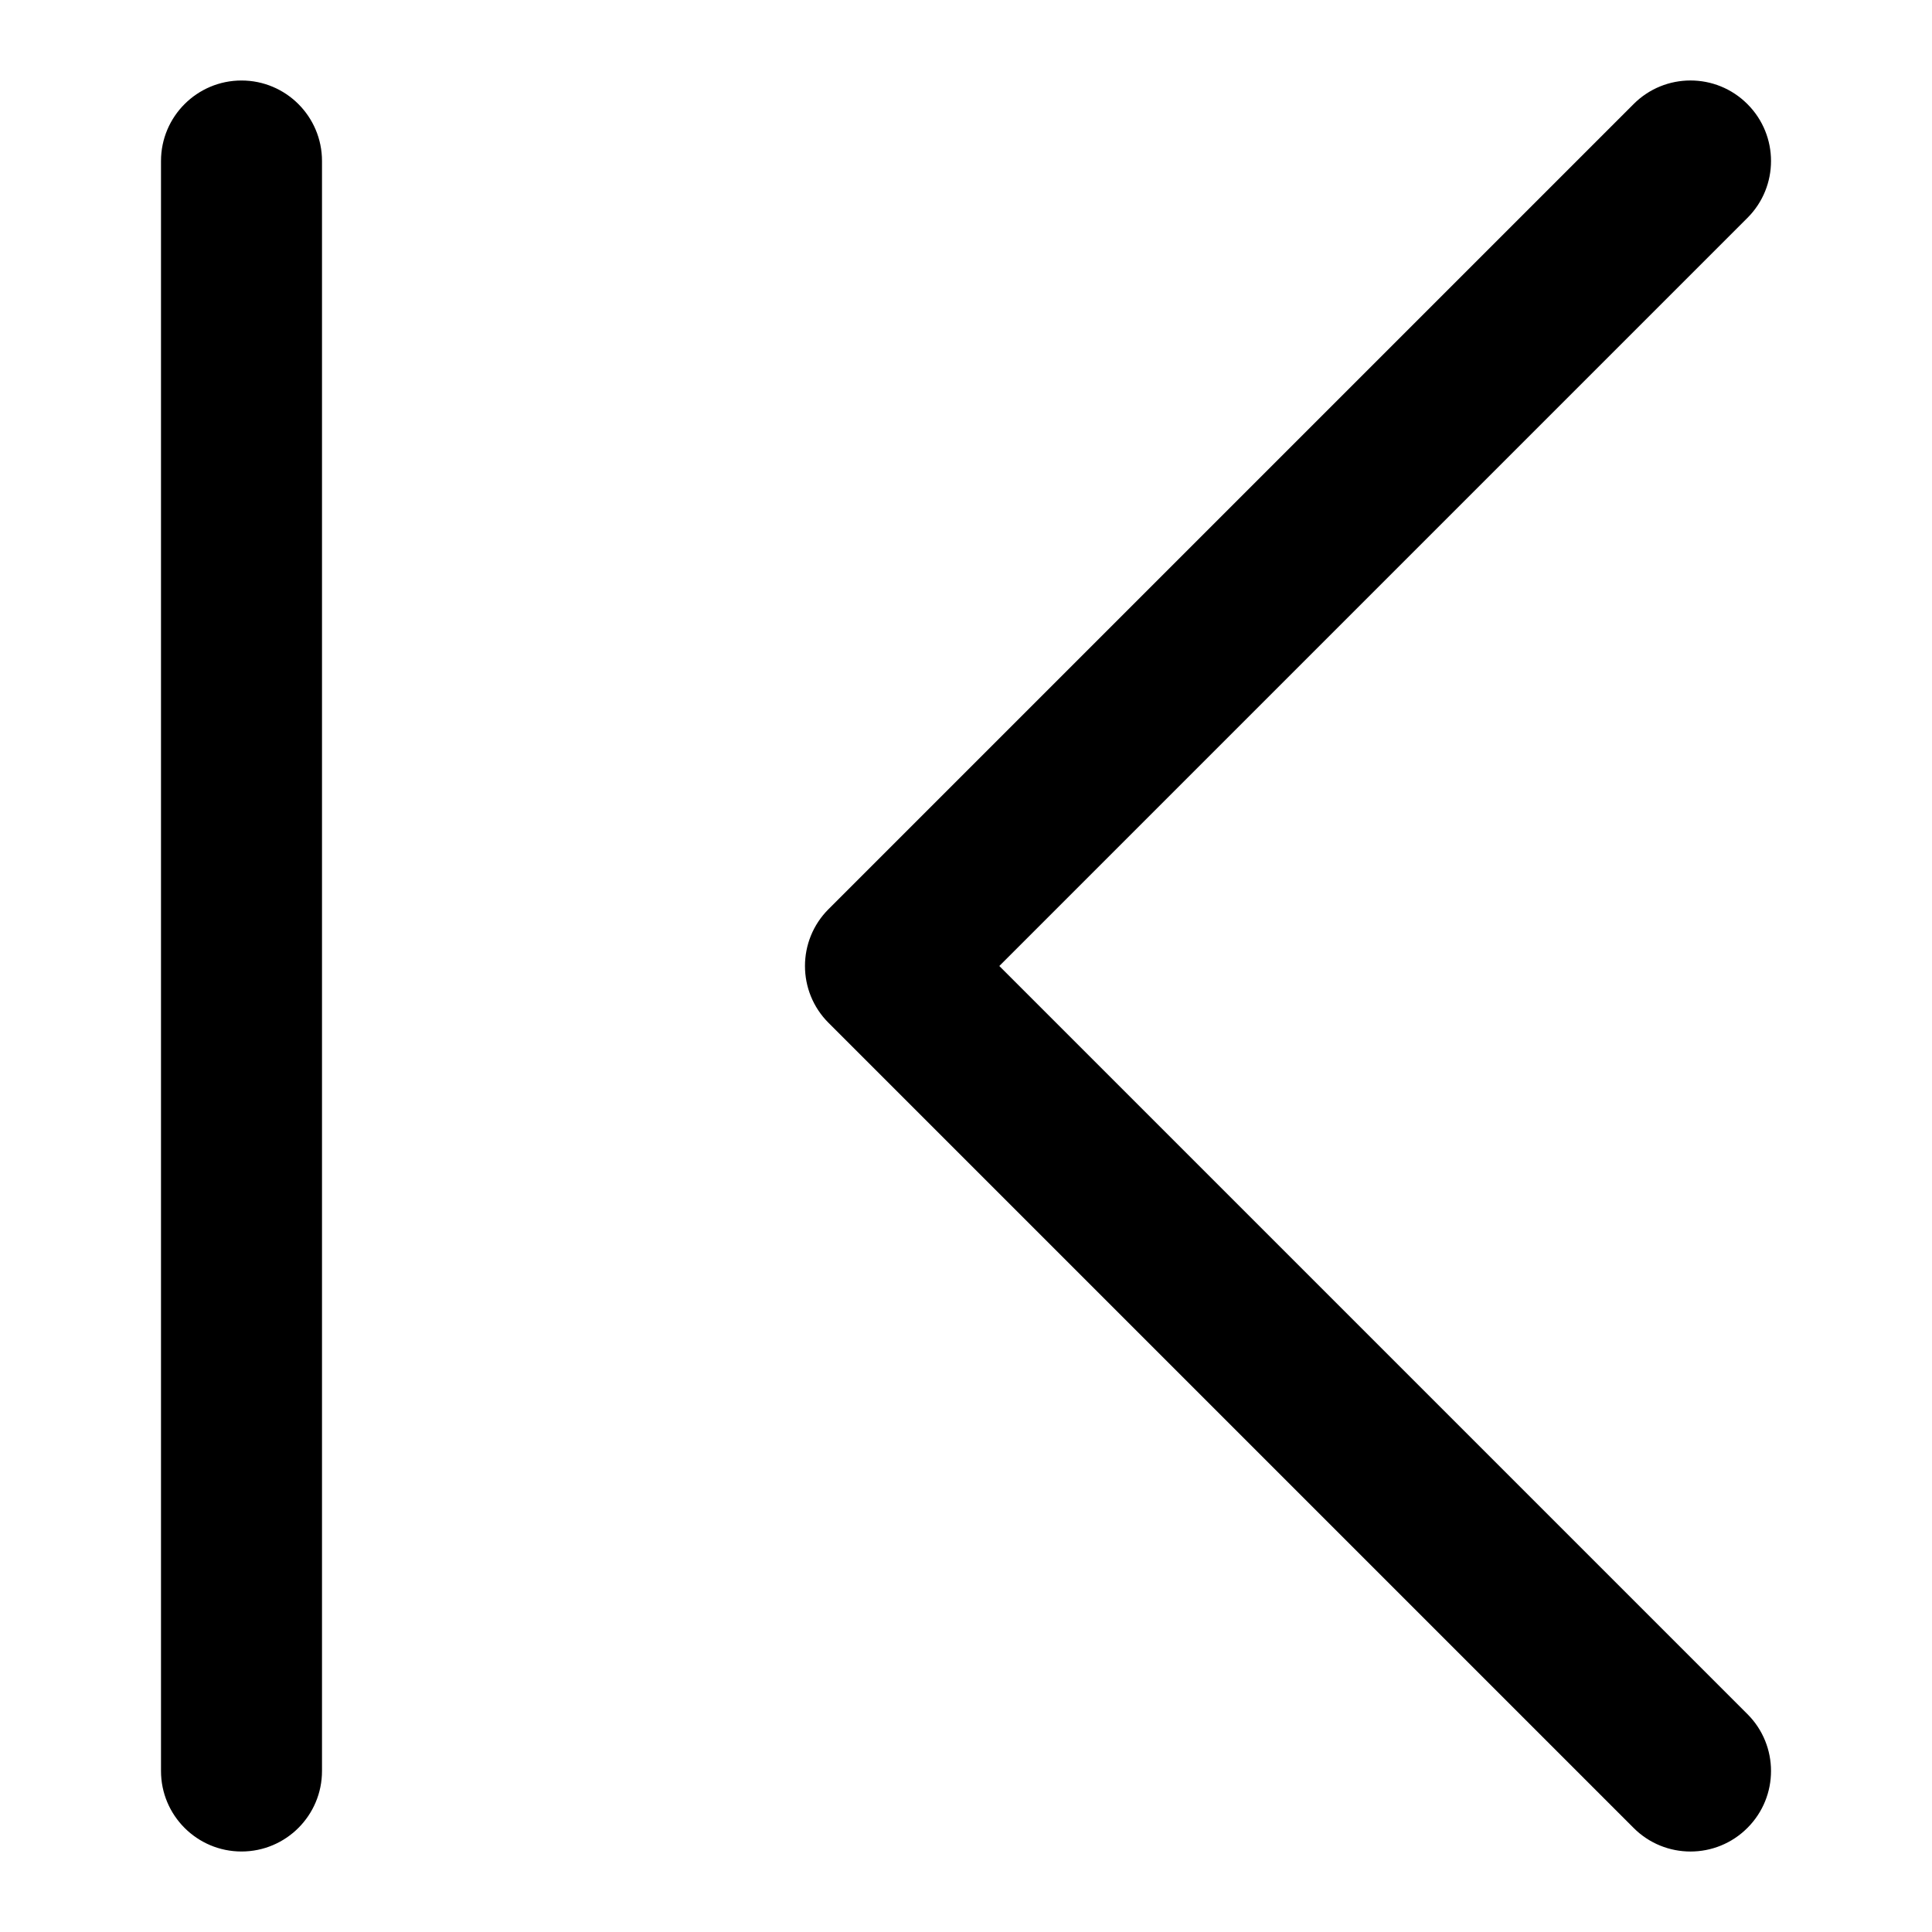
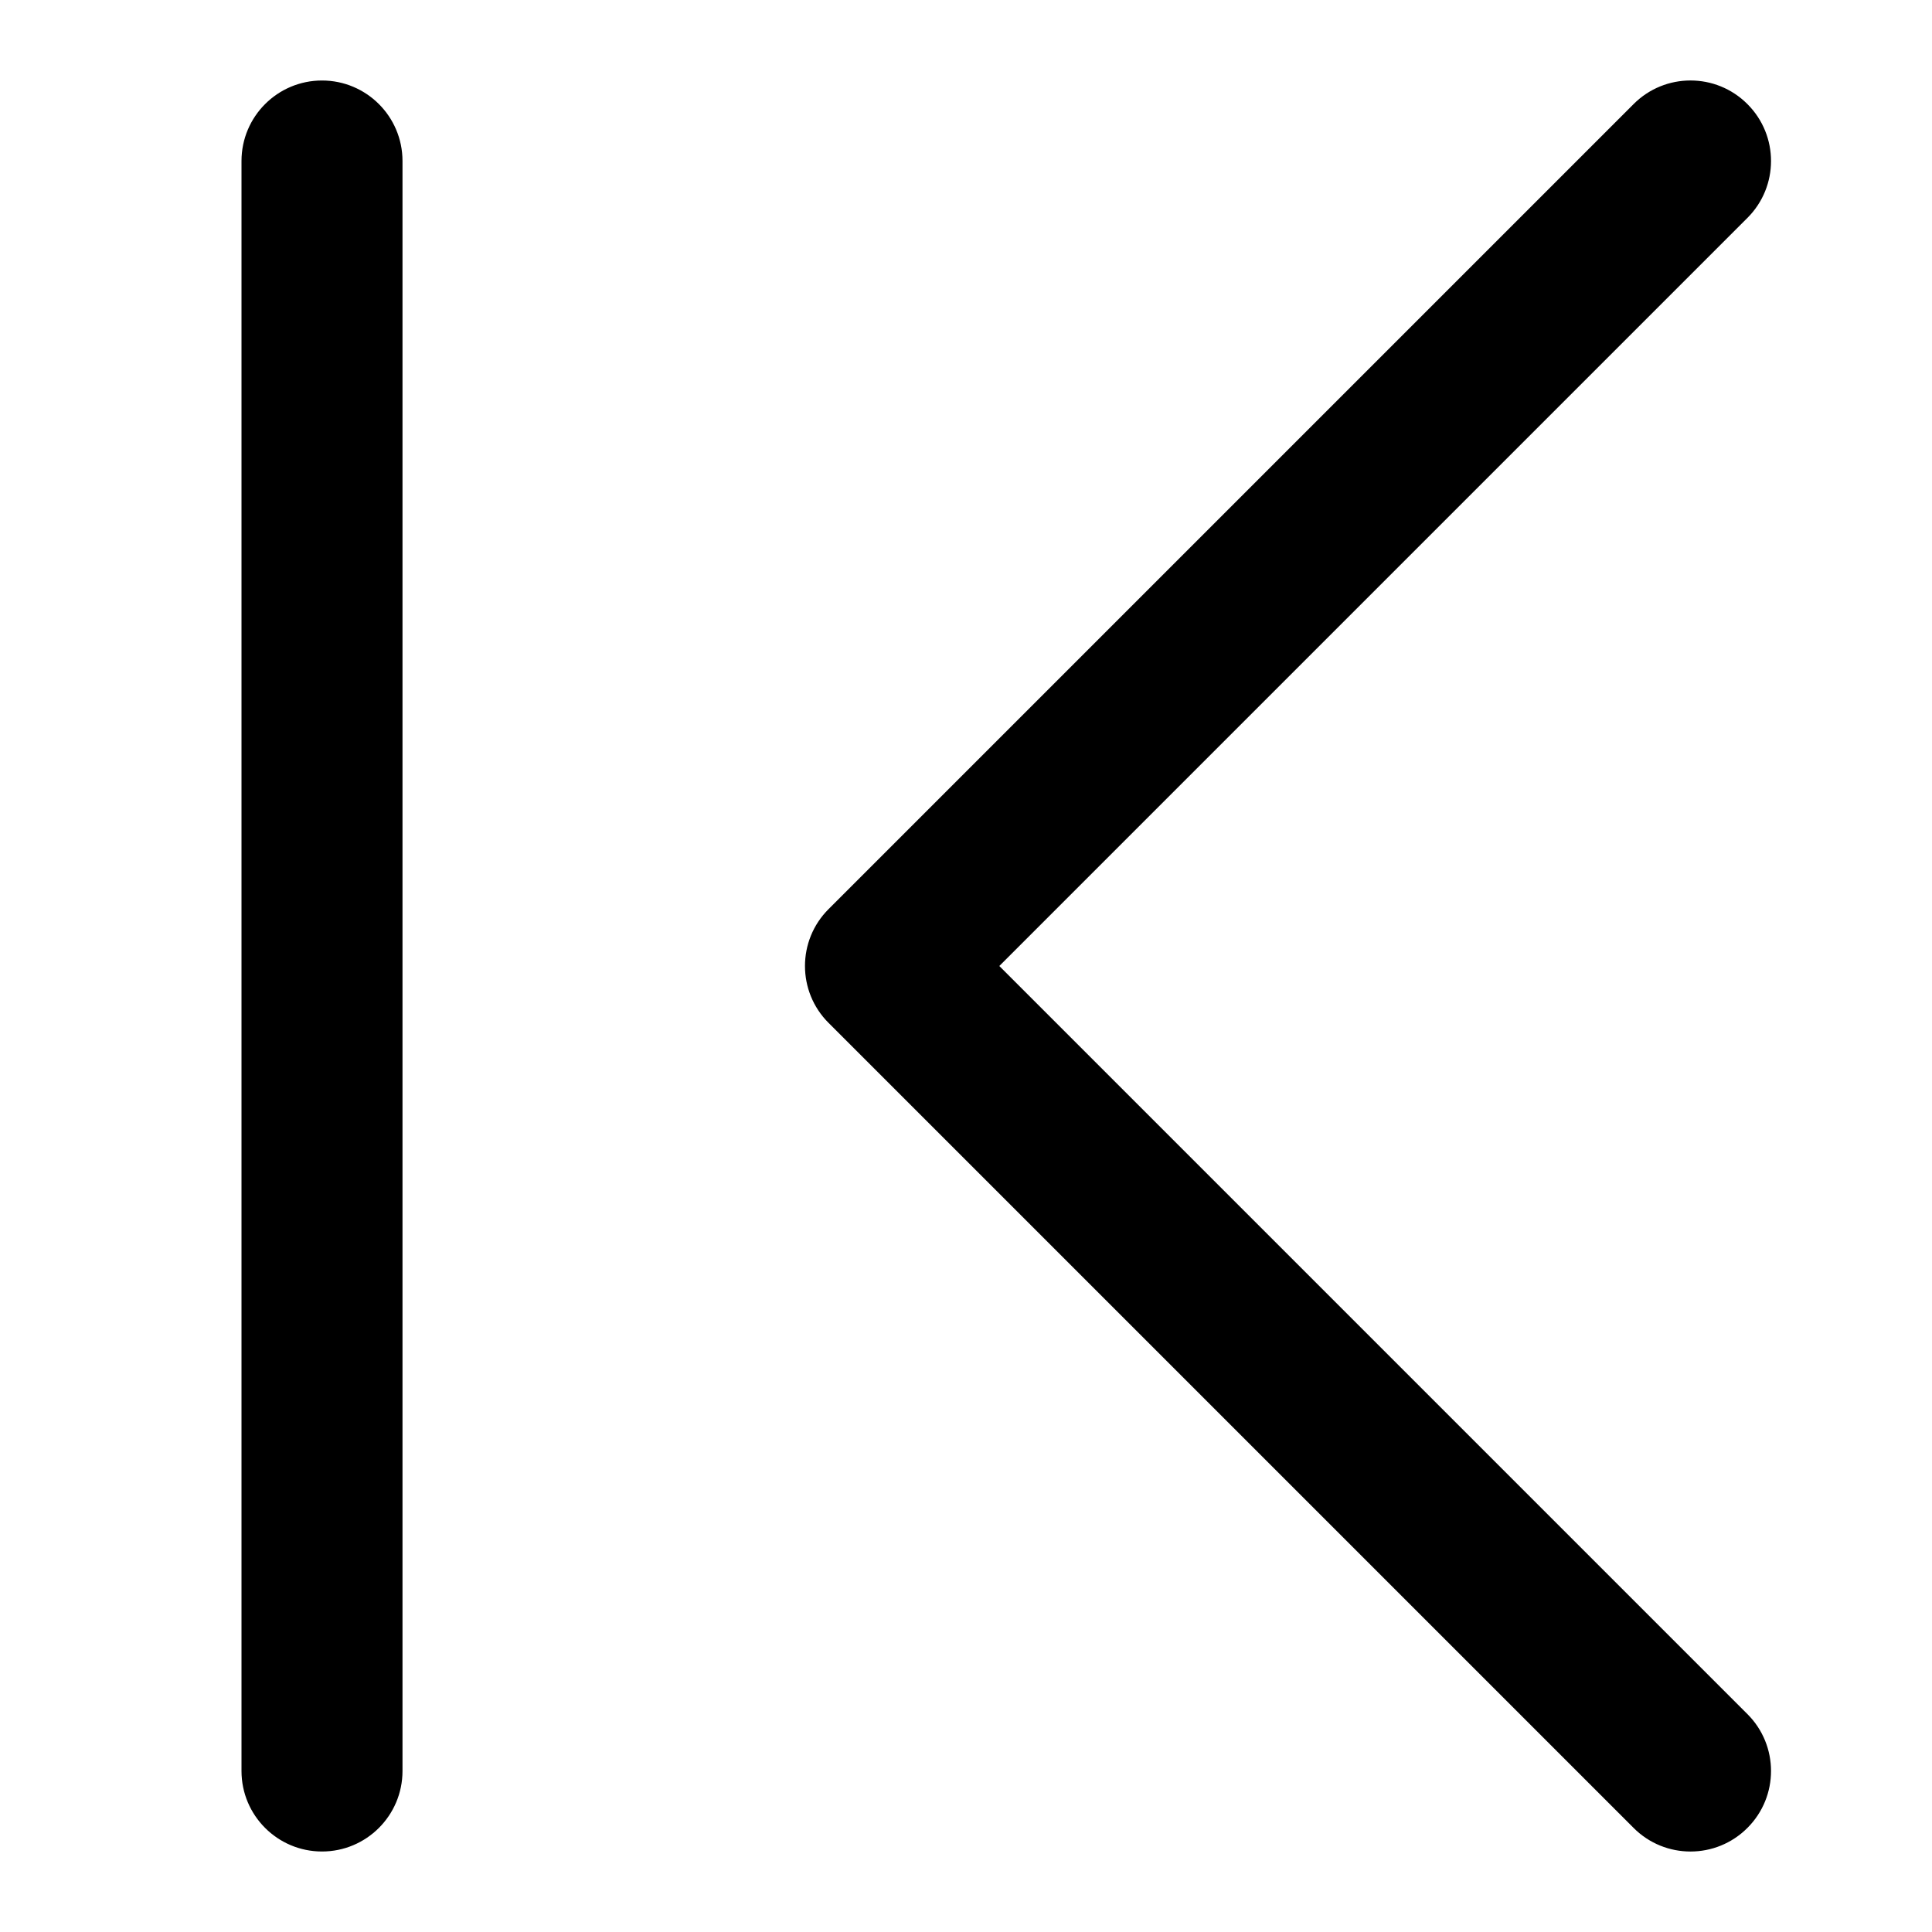
<svg xmlns="http://www.w3.org/2000/svg" width="24" height="24" viewBox="0 0 24 24">
-   <path d="M4 2C4 1.448 3.552 1 3 1C2.448 1 2 1.448 2 2V22C2 22.552 2.448 23 3 23C3.552 23 4 22.552 4 22L4 2ZM20.293 1.293C20.683 0.902 21.317 0.902 21.707 1.293C22.098 1.683 22.098 2.317 21.707 2.707L12.414 12L21.707 21.293C22.098 21.683 22.098 22.317 21.707 22.707C21.317 23.098 20.683 23.098 20.293 22.707L10.293 12.707C9.902 12.317 9.902 11.683 10.293 11.293L20.293 1.293Z" />
+   <path d="M5 2C5 1.448 4.552 1 4 1C3.448 1 3 1.448 3 2L3 22C3 22.552 3.448 23 4 23C4.552 23 5 22.552 5 22L5 2Z M12.414 12L21.707 2.707C22.098 2.317 22.098 1.683 21.707 1.293C21.317 0.902 20.683 0.902 20.293 1.293L10.293 11.293C9.902 11.683 9.902 12.317 10.293 12.707L20.293 22.707C20.683 23.098 21.317 23.098 21.707 22.707C22.098 22.317 22.098 21.683 21.707 21.293L12.414 12Z" />
</svg>
